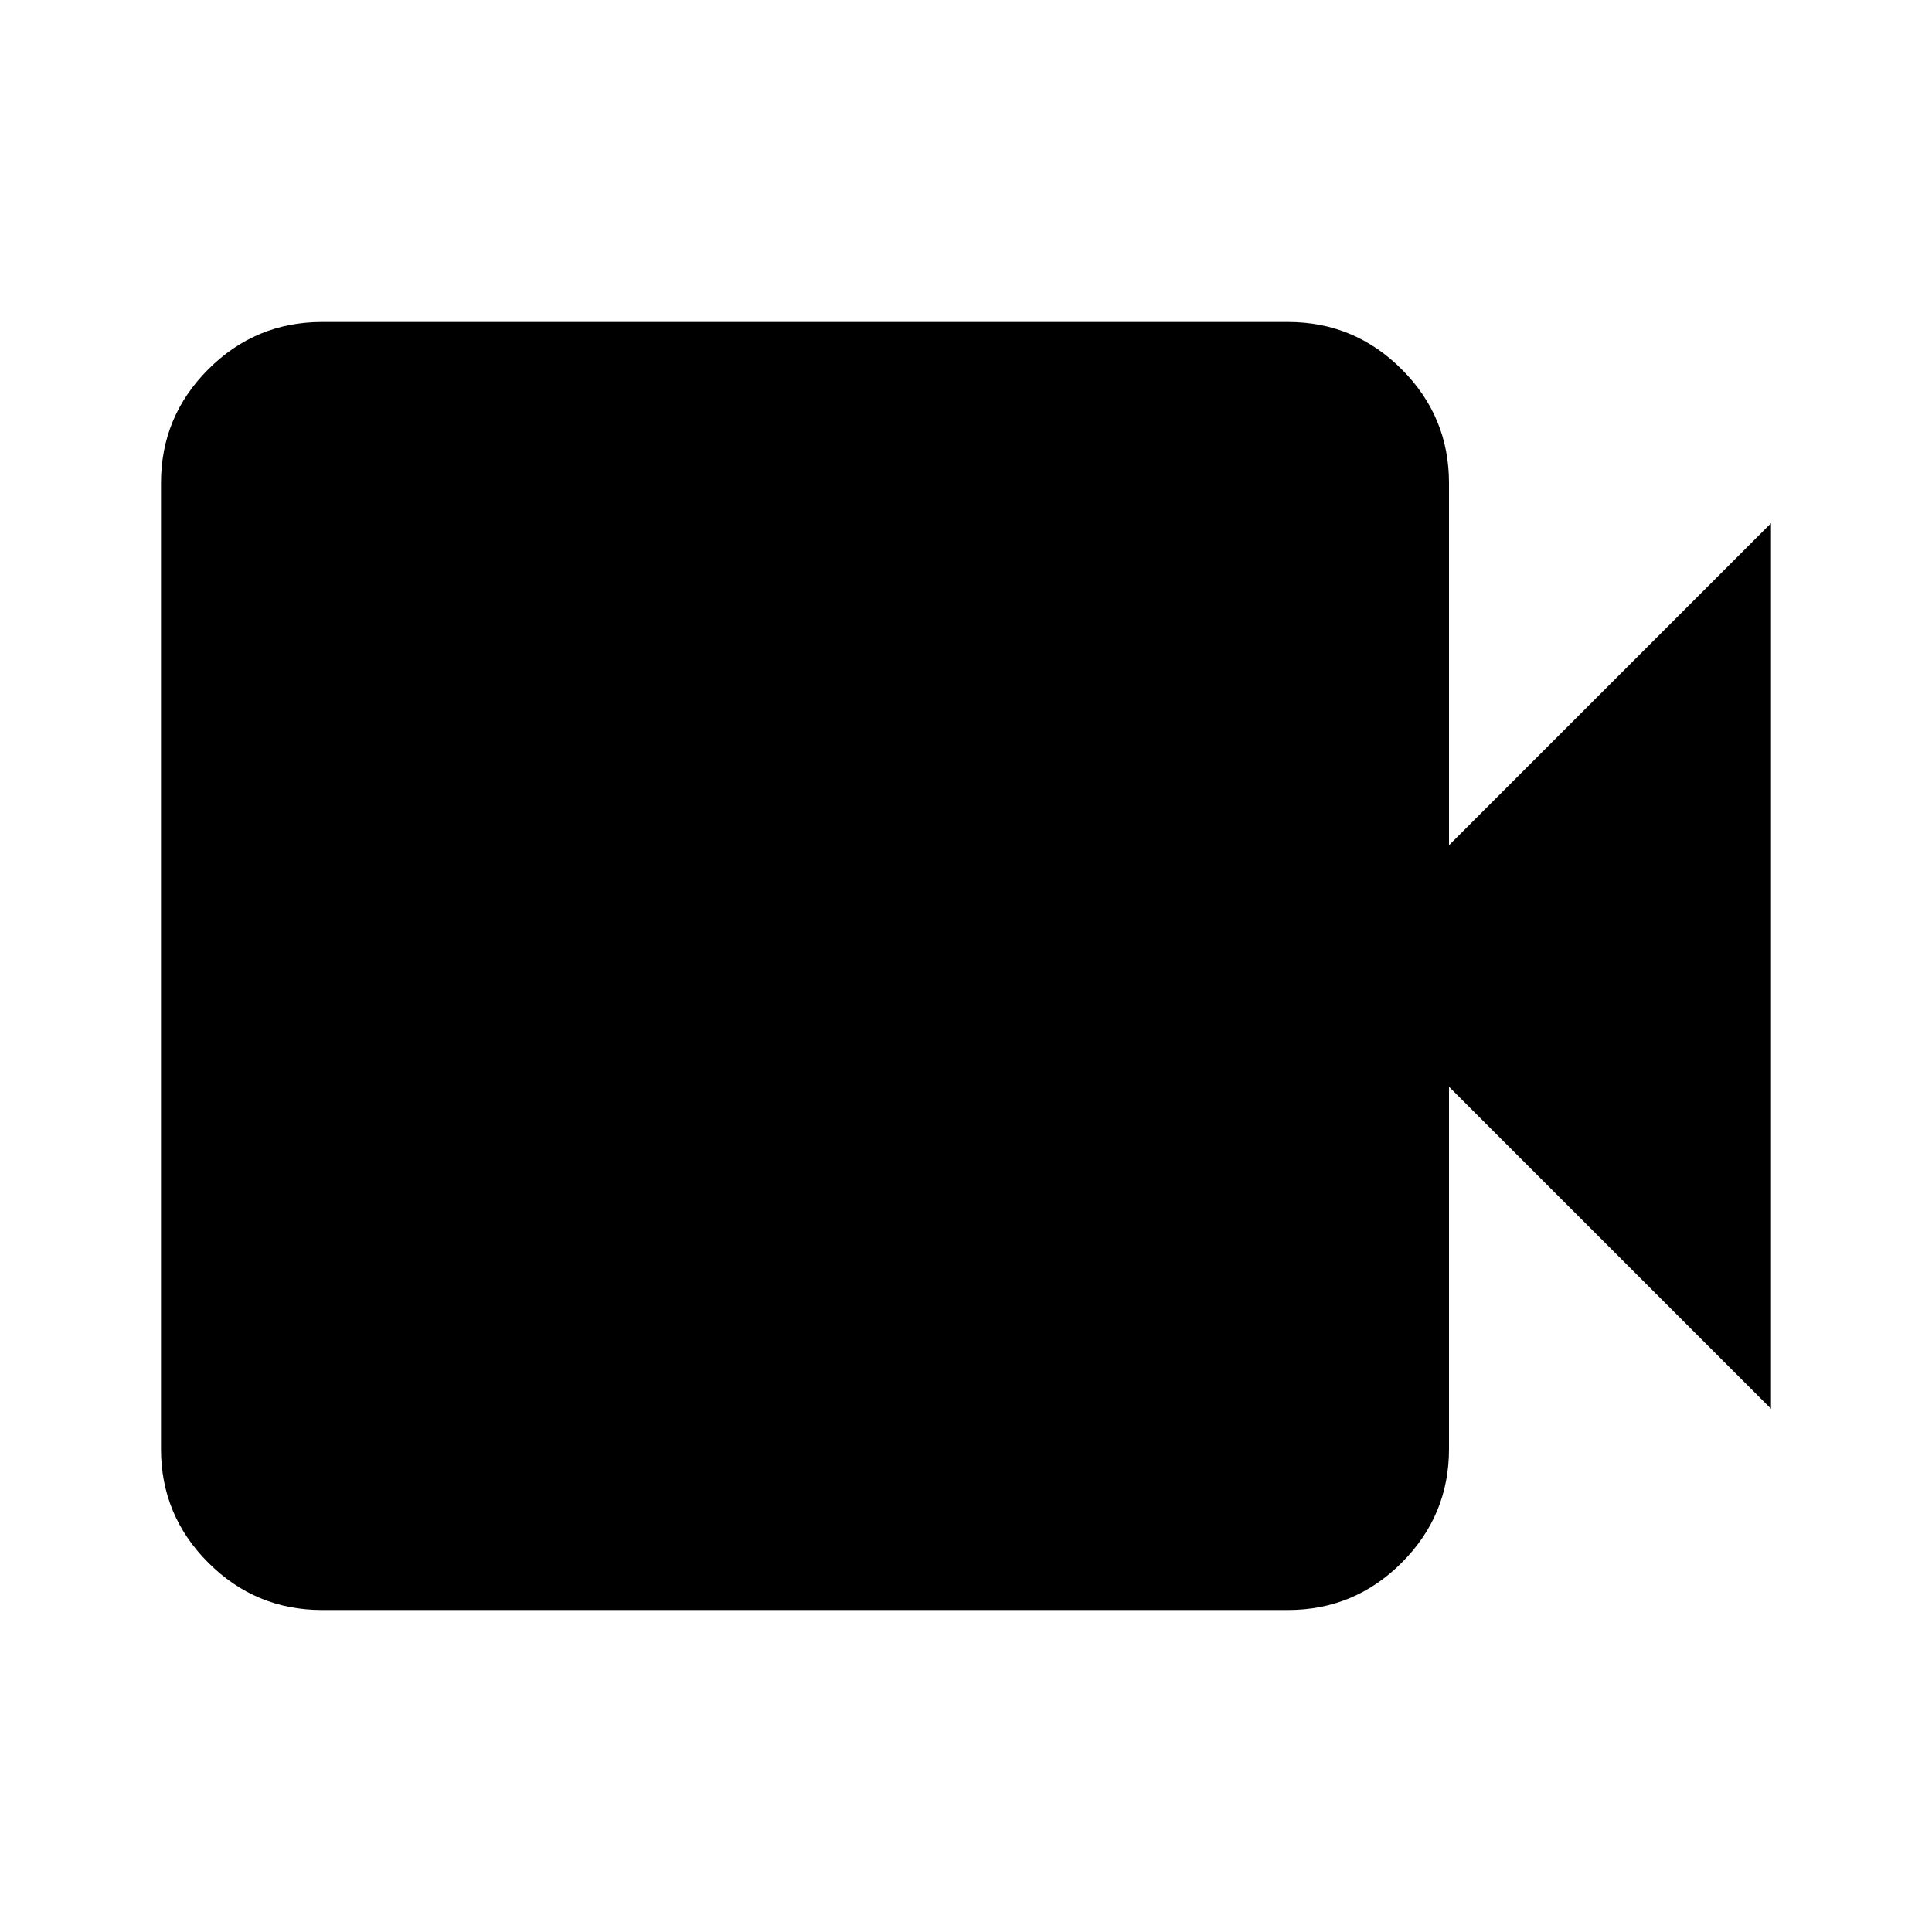
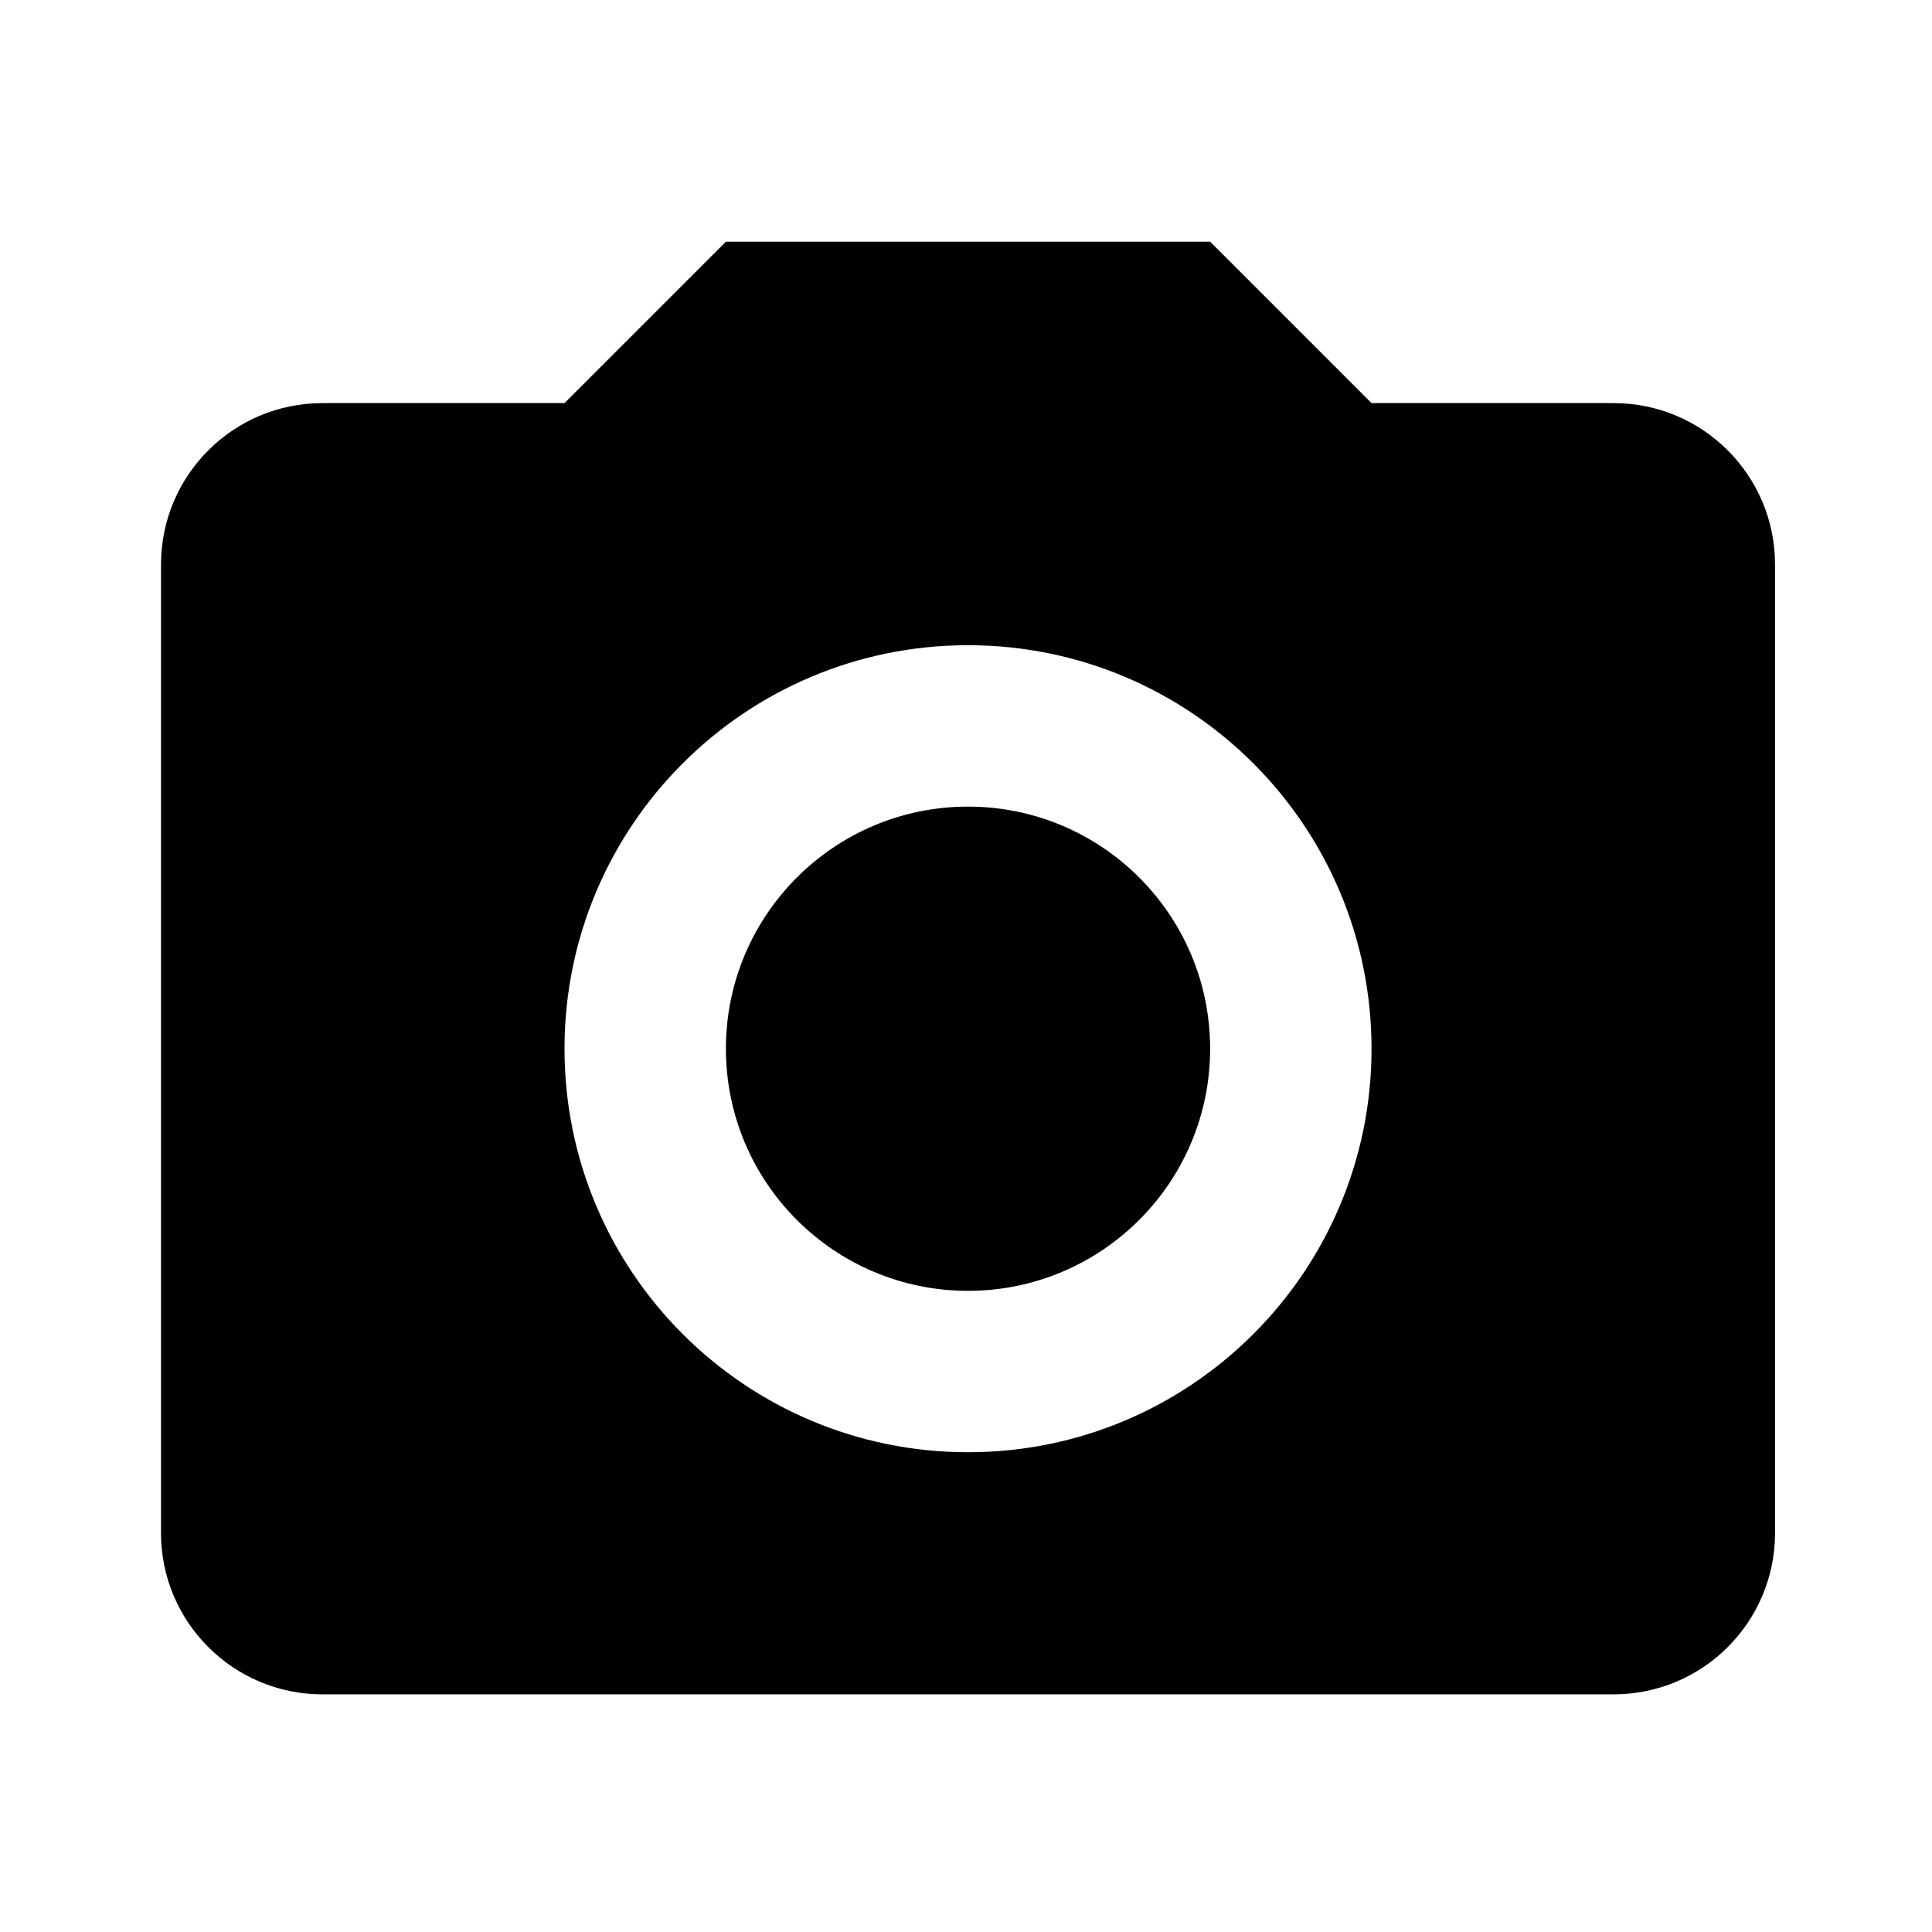
<svg xmlns="http://www.w3.org/2000/svg" id="icon" viewBox="0 0 24 24">
-   <g transform="translate(0 24) scale(0.025)">
-     <path d="M160-160q-33 0-56.5-23.5T80-240v-480q0-33 23.5-56.5T160-800h480q33 0 56.5 23.5T720-720v180l160-160v440L720-420v180q0 33-23.5 56.5T640-160H160Z" />
+   <g transform="translate(-0.005 0.9975) scale(1.00251)">
+     <path d="M4,4H7L9,2H15L17,4H20A2,2 0 0,1 22,6V18A2,2 0 0,1 20,20H4A2,2 0 0,1 2,18V6A2,2 0 0,1 4,4M12,7A5,5 0 0,0 7,12A5,5 0 0,0 12,17A5,5 0 0,0 17,12A5,5 0 0,0 12,7M12,9A3,3 0 0,1 15,12A3,3 0 0,1 12,15A3,3 0 0,1 9,12A3,3 0 0,1 12,9Z" />
  </g>
</svg>
